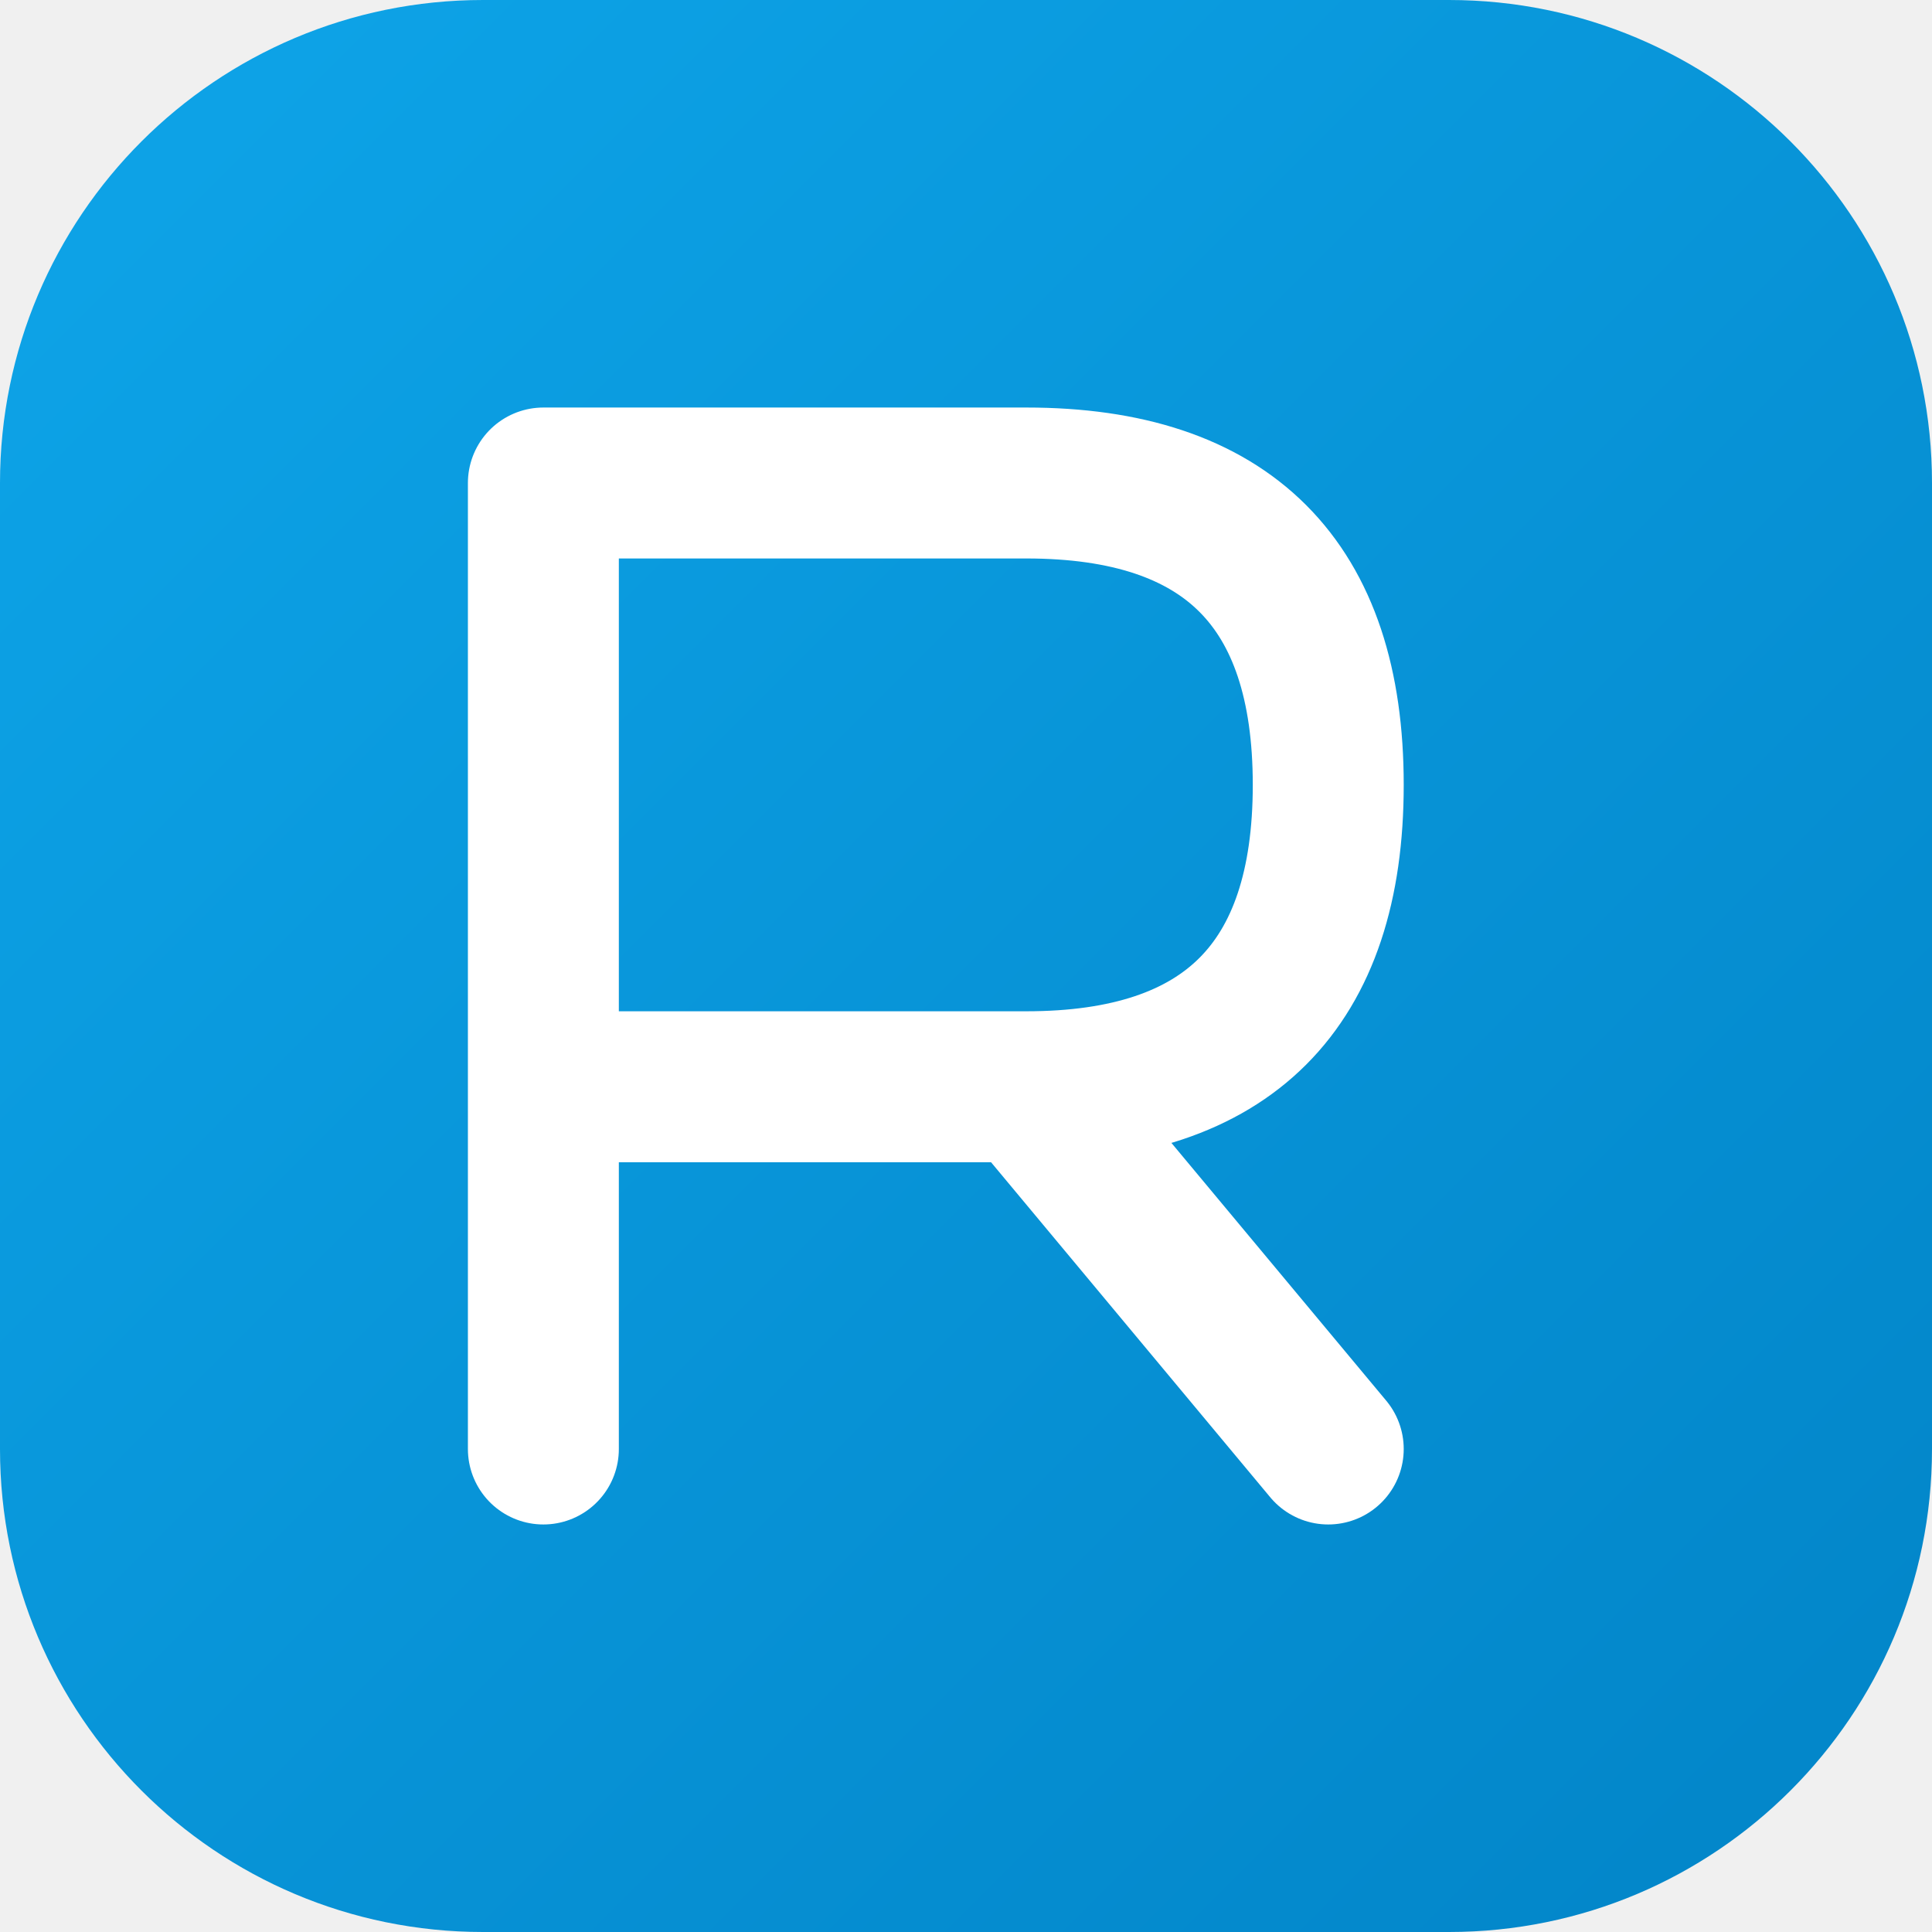
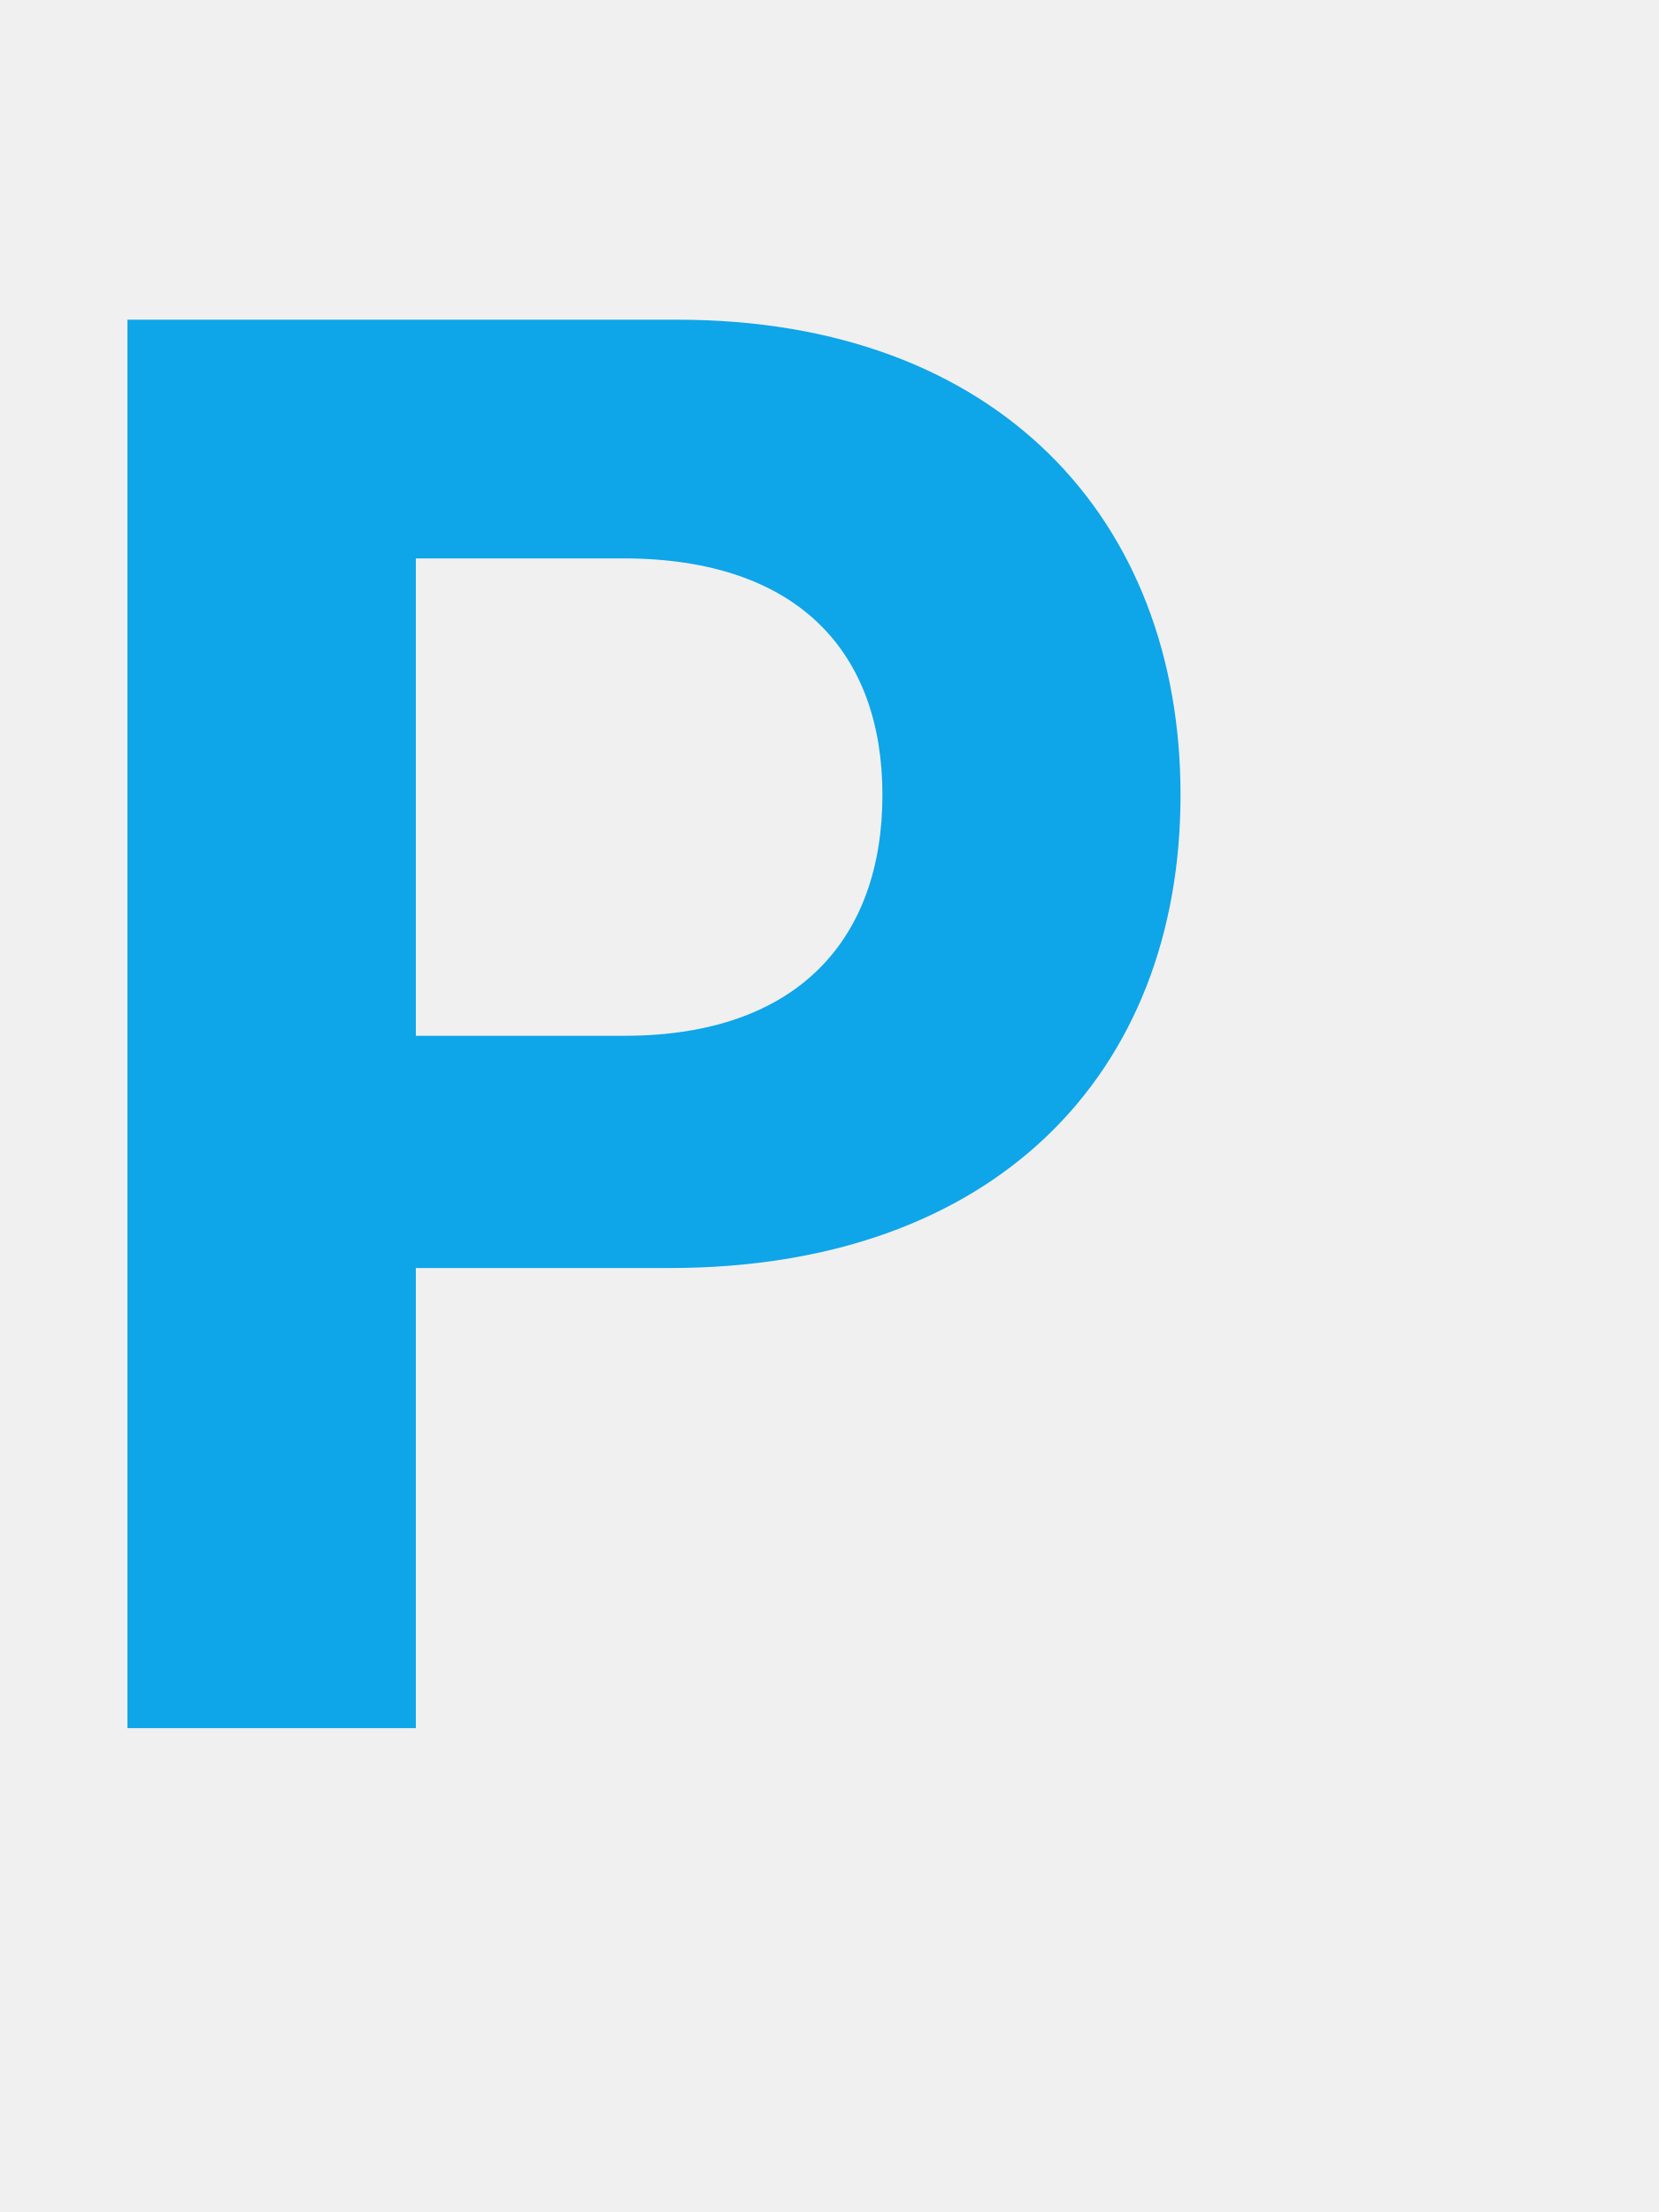
- <svg xmlns="http://www.w3.org/2000/svg" viewBox="0 0 32 32" role="img" aria-label="PointAdvisor">
-   <defs>
-     <linearGradient id="brand-gradient-sm" x1="0%" y1="0%" x2="100%" y2="100%">
-       <stop offset="0%" stop-color="#0ea5e9" />
-       <stop offset="100%" stop-color="#0284c7" />
-     </linearGradient>
-   </defs>
-   <rect width="32" height="32" rx="8" fill="url(#brand-gradient-sm)" />
-   <path d="M9 8 L9 24 M9 8 L17 8 Q22 8 22 13 Q22 18 17 18 L9 18 M17 18 L22 24" fill="none" stroke="white" stroke-width="2.5" stroke-linecap="round" stroke-linejoin="round" />
+ <svg xmlns="http://www.w3.org/2000/svg" viewBox="0 0 24 32" role="img" aria-label="PA">
+   <style>
+     .logo-letter { font-family: Inter, system-ui, -apple-system, sans-serif; font-size: 28px; font-weight: 700; letter-spacing: -0.03em; }
+   </style>
+   <text x="0" y="25" class="logo-letter" fill="#0ea5e9">P</text>
</svg>
